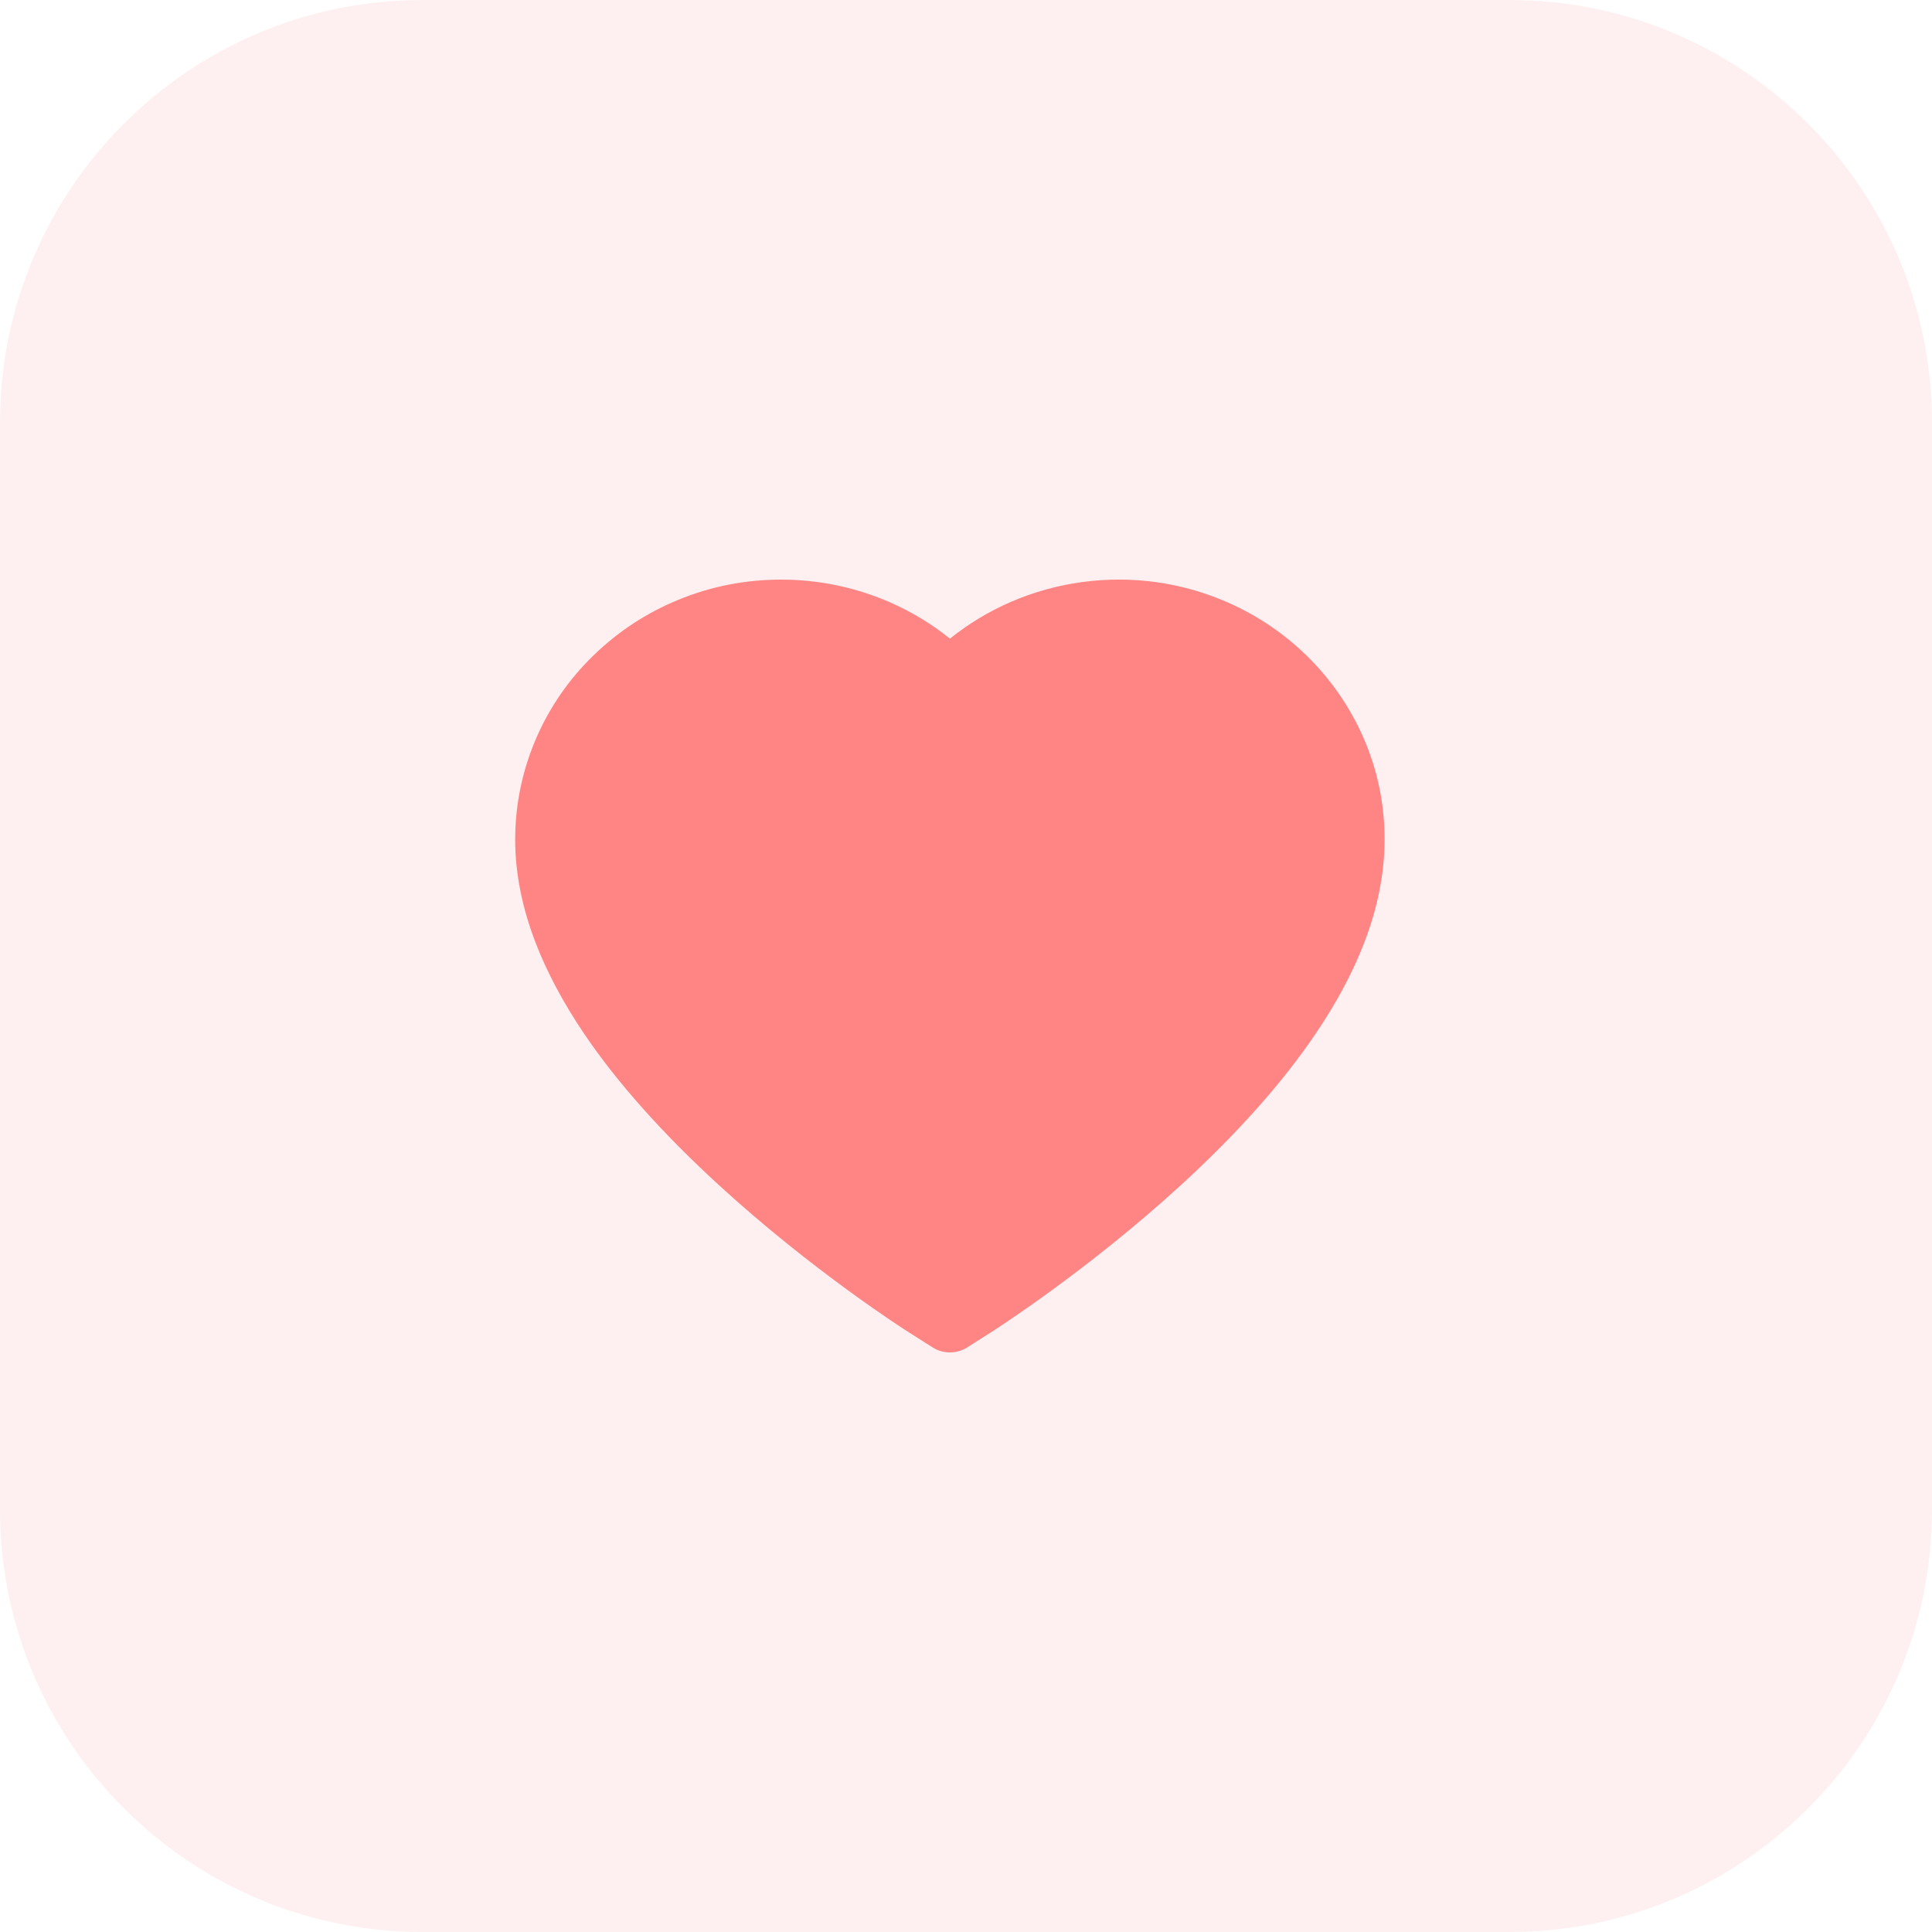
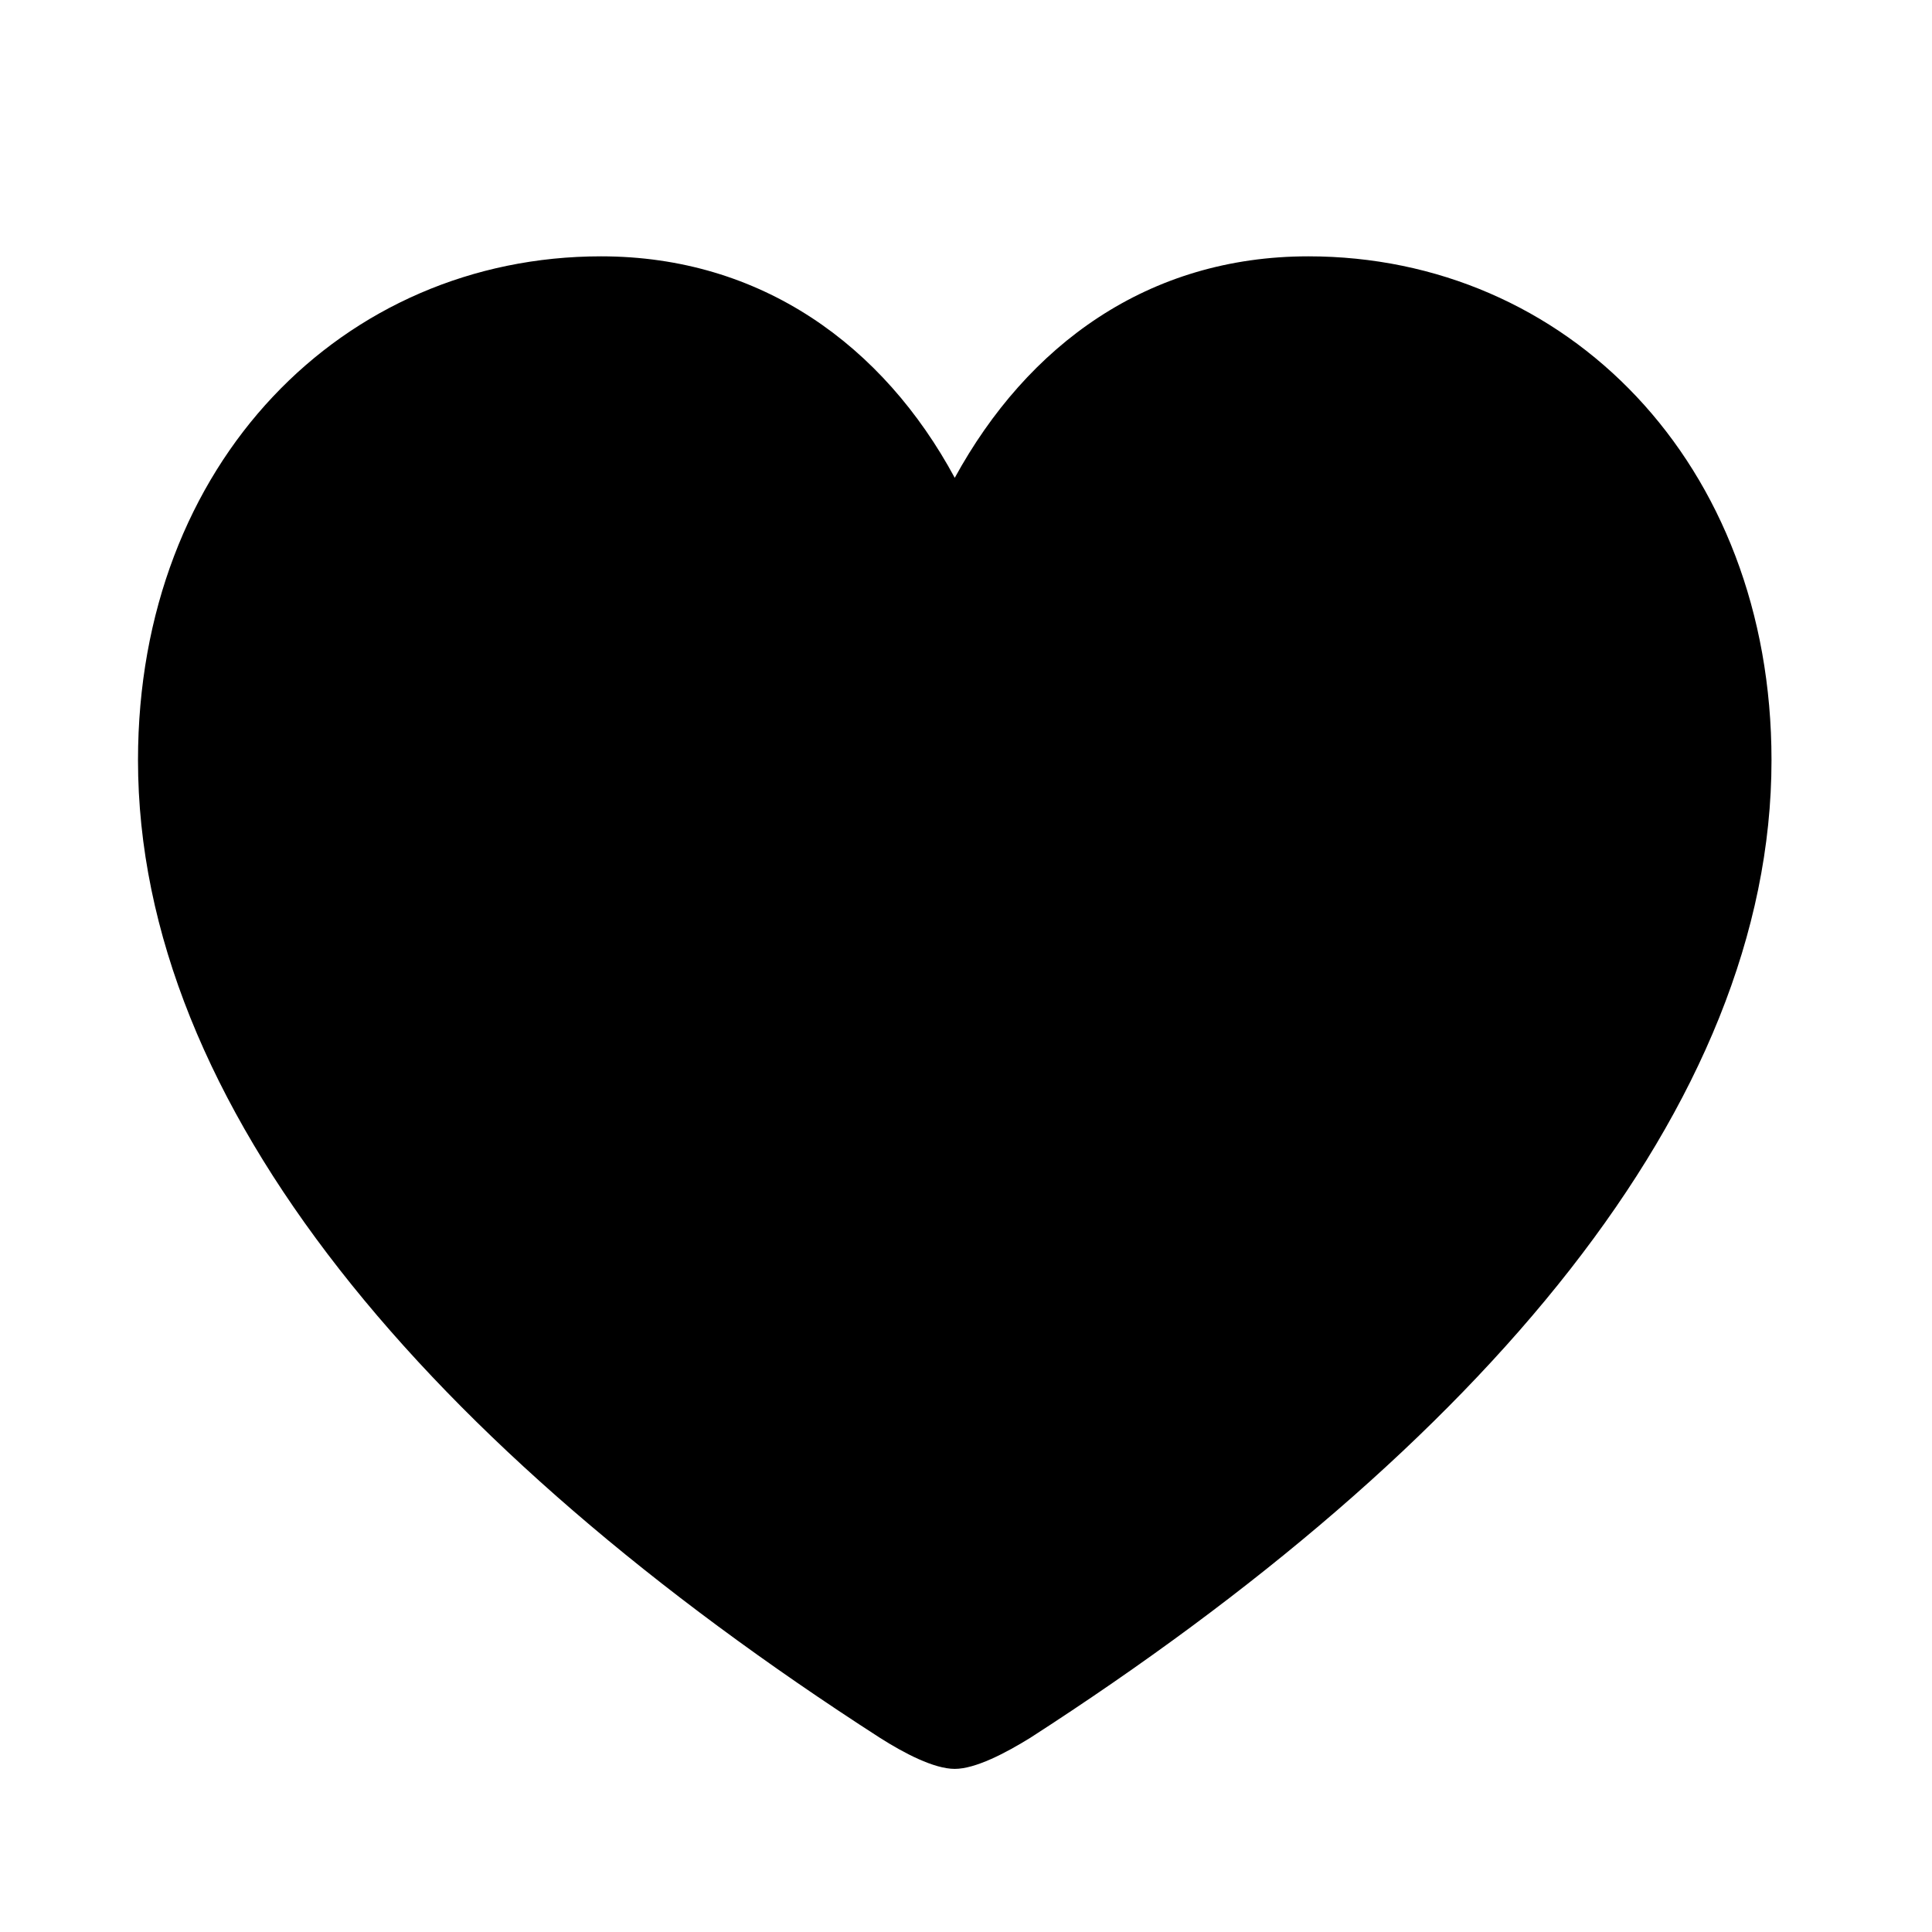
- <svg xmlns="http://www.w3.org/2000/svg" width="32" height="32" viewBox="0 0 32 32" fill="none">
-   <rect width="32" height="32" rx="7" fill="#FEF0F0" />
-   <path d="M22.585 12.223C22.361 11.71 22.039 11.245 21.637 10.854C21.233 10.461 20.758 10.15 20.236 9.936C19.695 9.713 19.115 9.599 18.529 9.6C17.708 9.6 16.906 9.823 16.209 10.245C16.043 10.346 15.884 10.457 15.734 10.578C15.584 10.457 15.426 10.346 15.259 10.245C14.562 9.823 13.761 9.6 12.939 9.6C12.347 9.6 11.774 9.712 11.232 9.936C10.709 10.151 10.237 10.46 9.832 10.854C9.428 11.244 9.106 11.71 8.883 12.223C8.652 12.757 8.533 13.325 8.533 13.908C8.533 14.459 8.647 15.033 8.872 15.617C9.06 16.105 9.33 16.611 9.675 17.122C10.222 17.931 10.974 18.774 11.907 19.629C13.454 21.047 14.986 22.026 15.051 22.066L15.446 22.317C15.621 22.428 15.846 22.428 16.021 22.317L16.416 22.066C16.481 22.024 18.011 21.047 19.56 19.629C20.493 18.774 21.245 17.931 21.791 17.122C22.137 16.611 22.408 16.105 22.595 15.617C22.82 15.033 22.933 14.459 22.933 13.908C22.935 13.325 22.817 12.757 22.585 12.223Z" fill="#FF8585" />
+ <svg xmlns="http://www.w3.org/2000/svg" width="28" height="28" viewBox="0 0 28 28" fill="none">
+   <path d="M13.837 25.636C14.136 25.636 14.572 25.408 14.931 25.186C21.474 20.967 25.674 16.023 25.674 11.017C25.674 6.706 22.698 3.715 18.963 3.715C16.638 3.715 14.891 4.999 13.837 6.925C12.803 5.009 11.034 3.715 8.711 3.715C4.976 3.715 2 6.706 2 11.017C2 16.023 6.2 20.967 12.753 25.186C13.102 25.408 13.536 25.636 13.837 25.636Z" fill="black" />
</svg>
